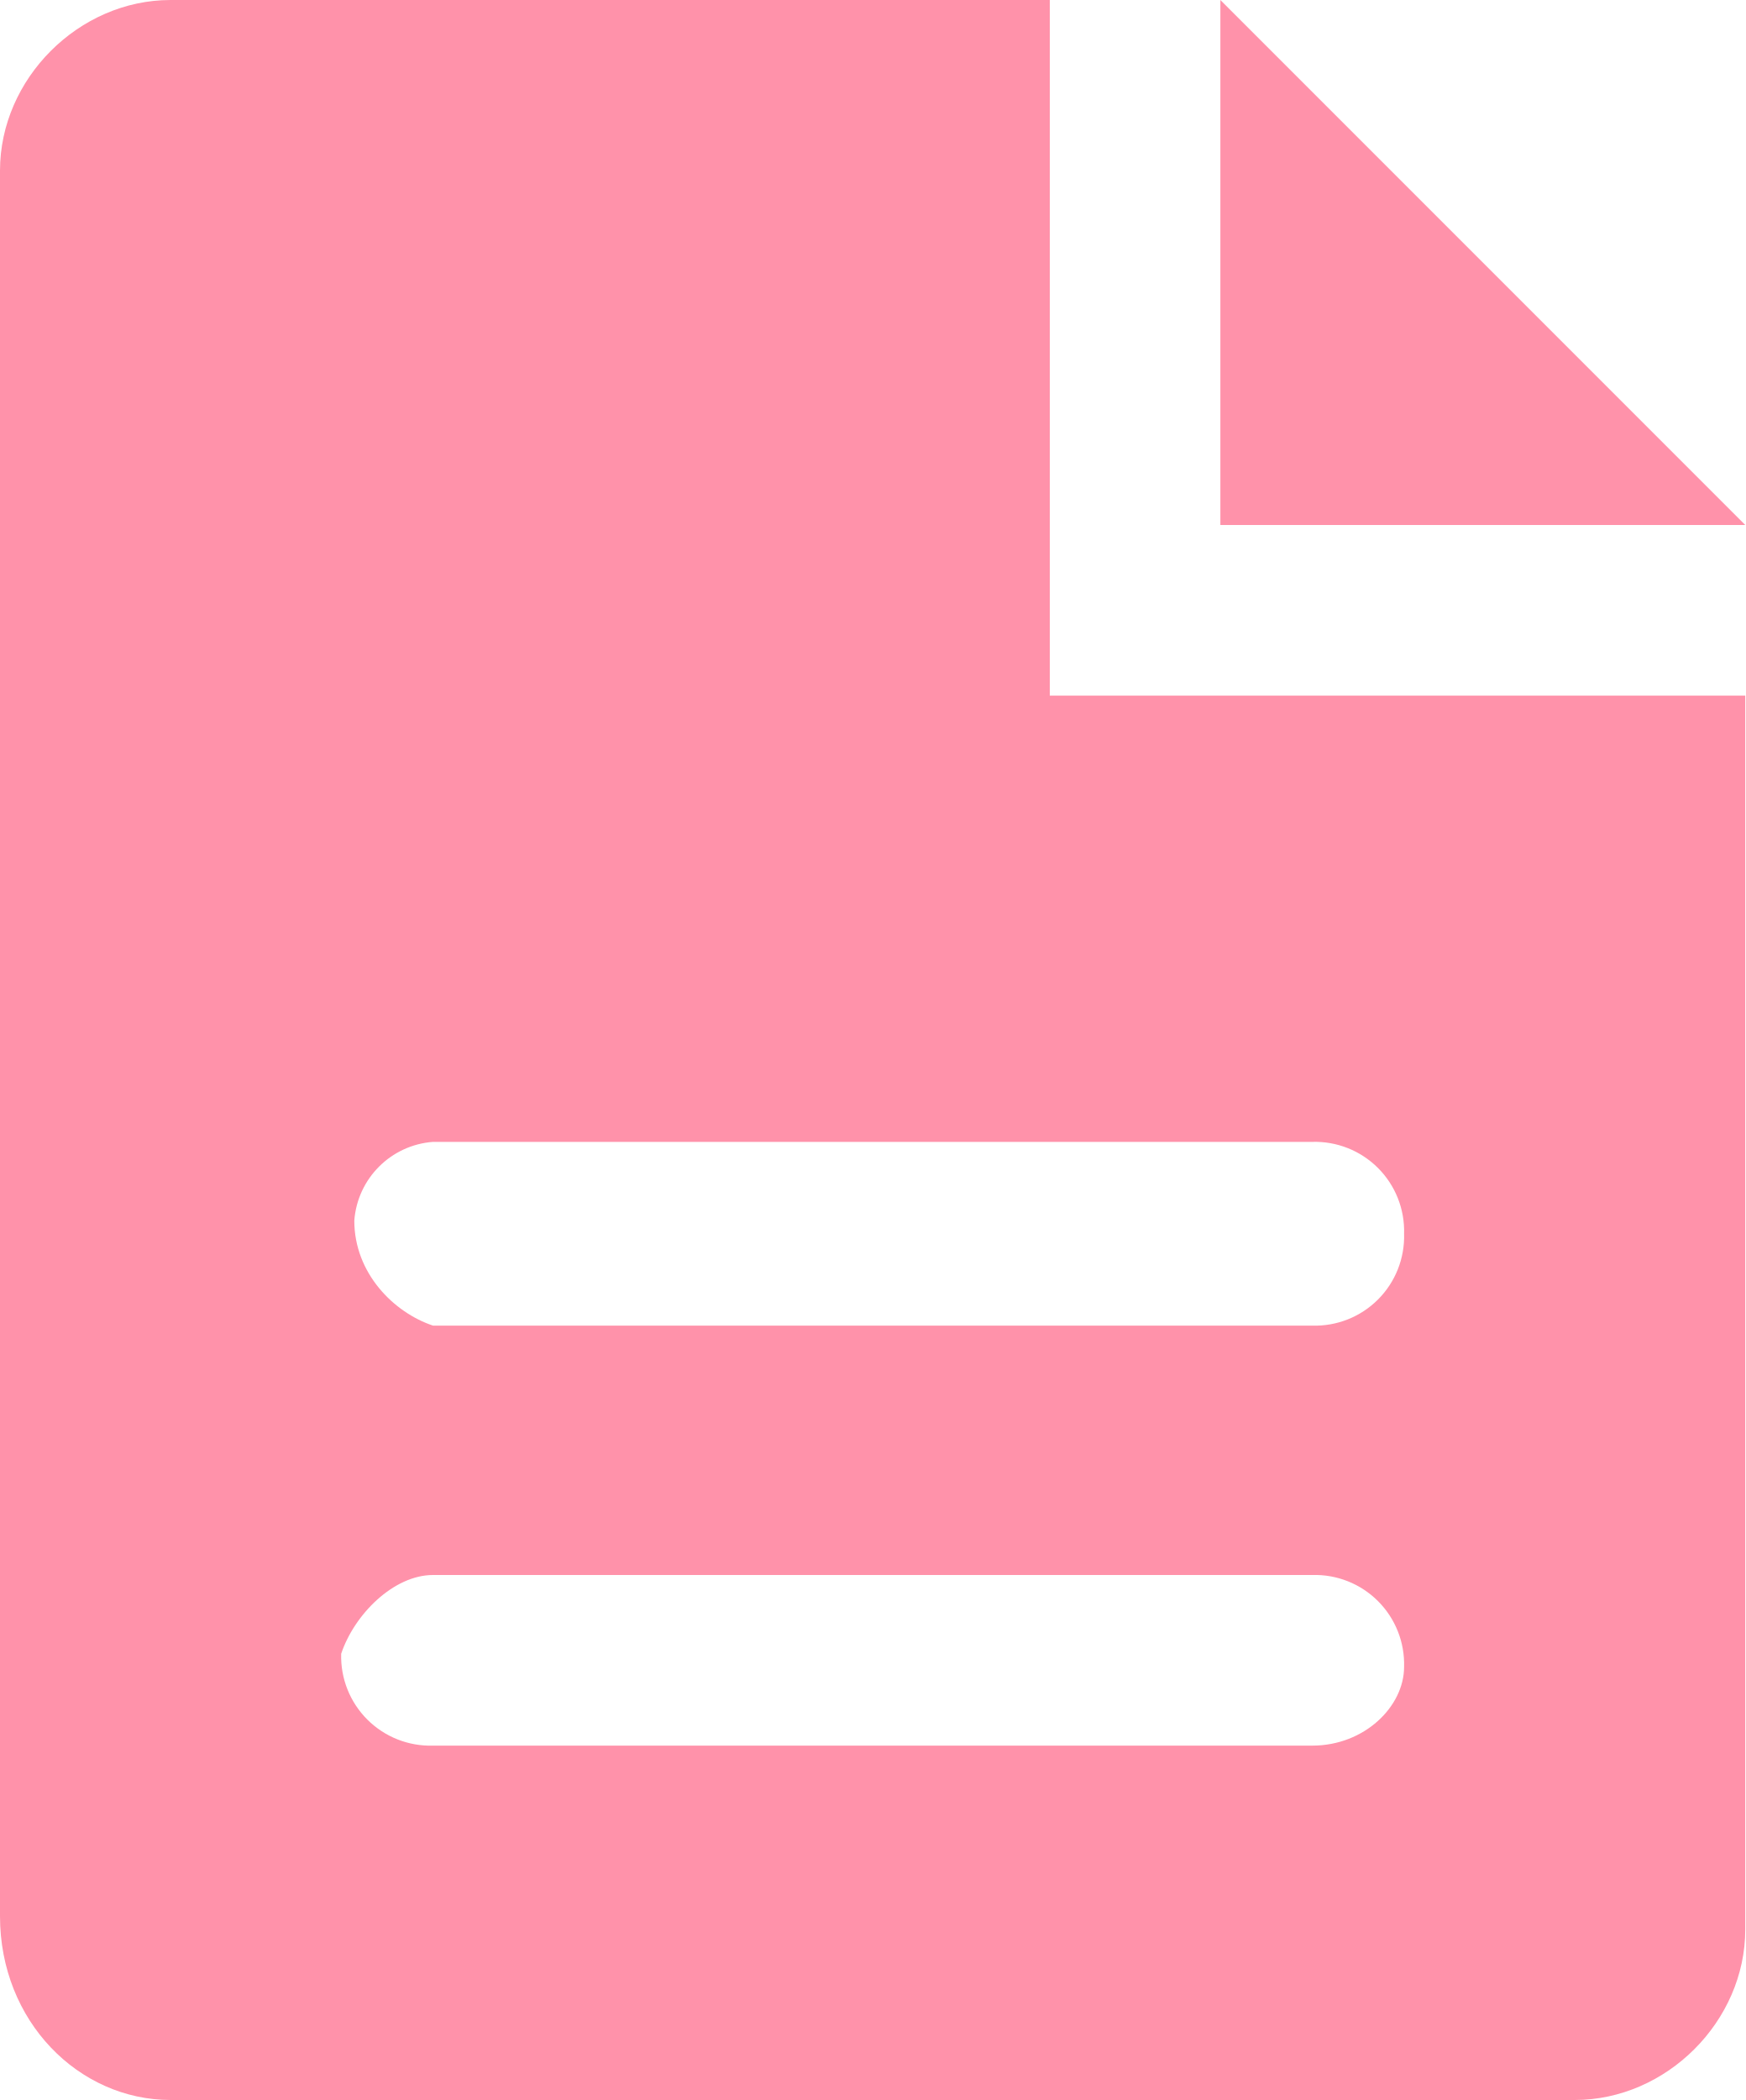
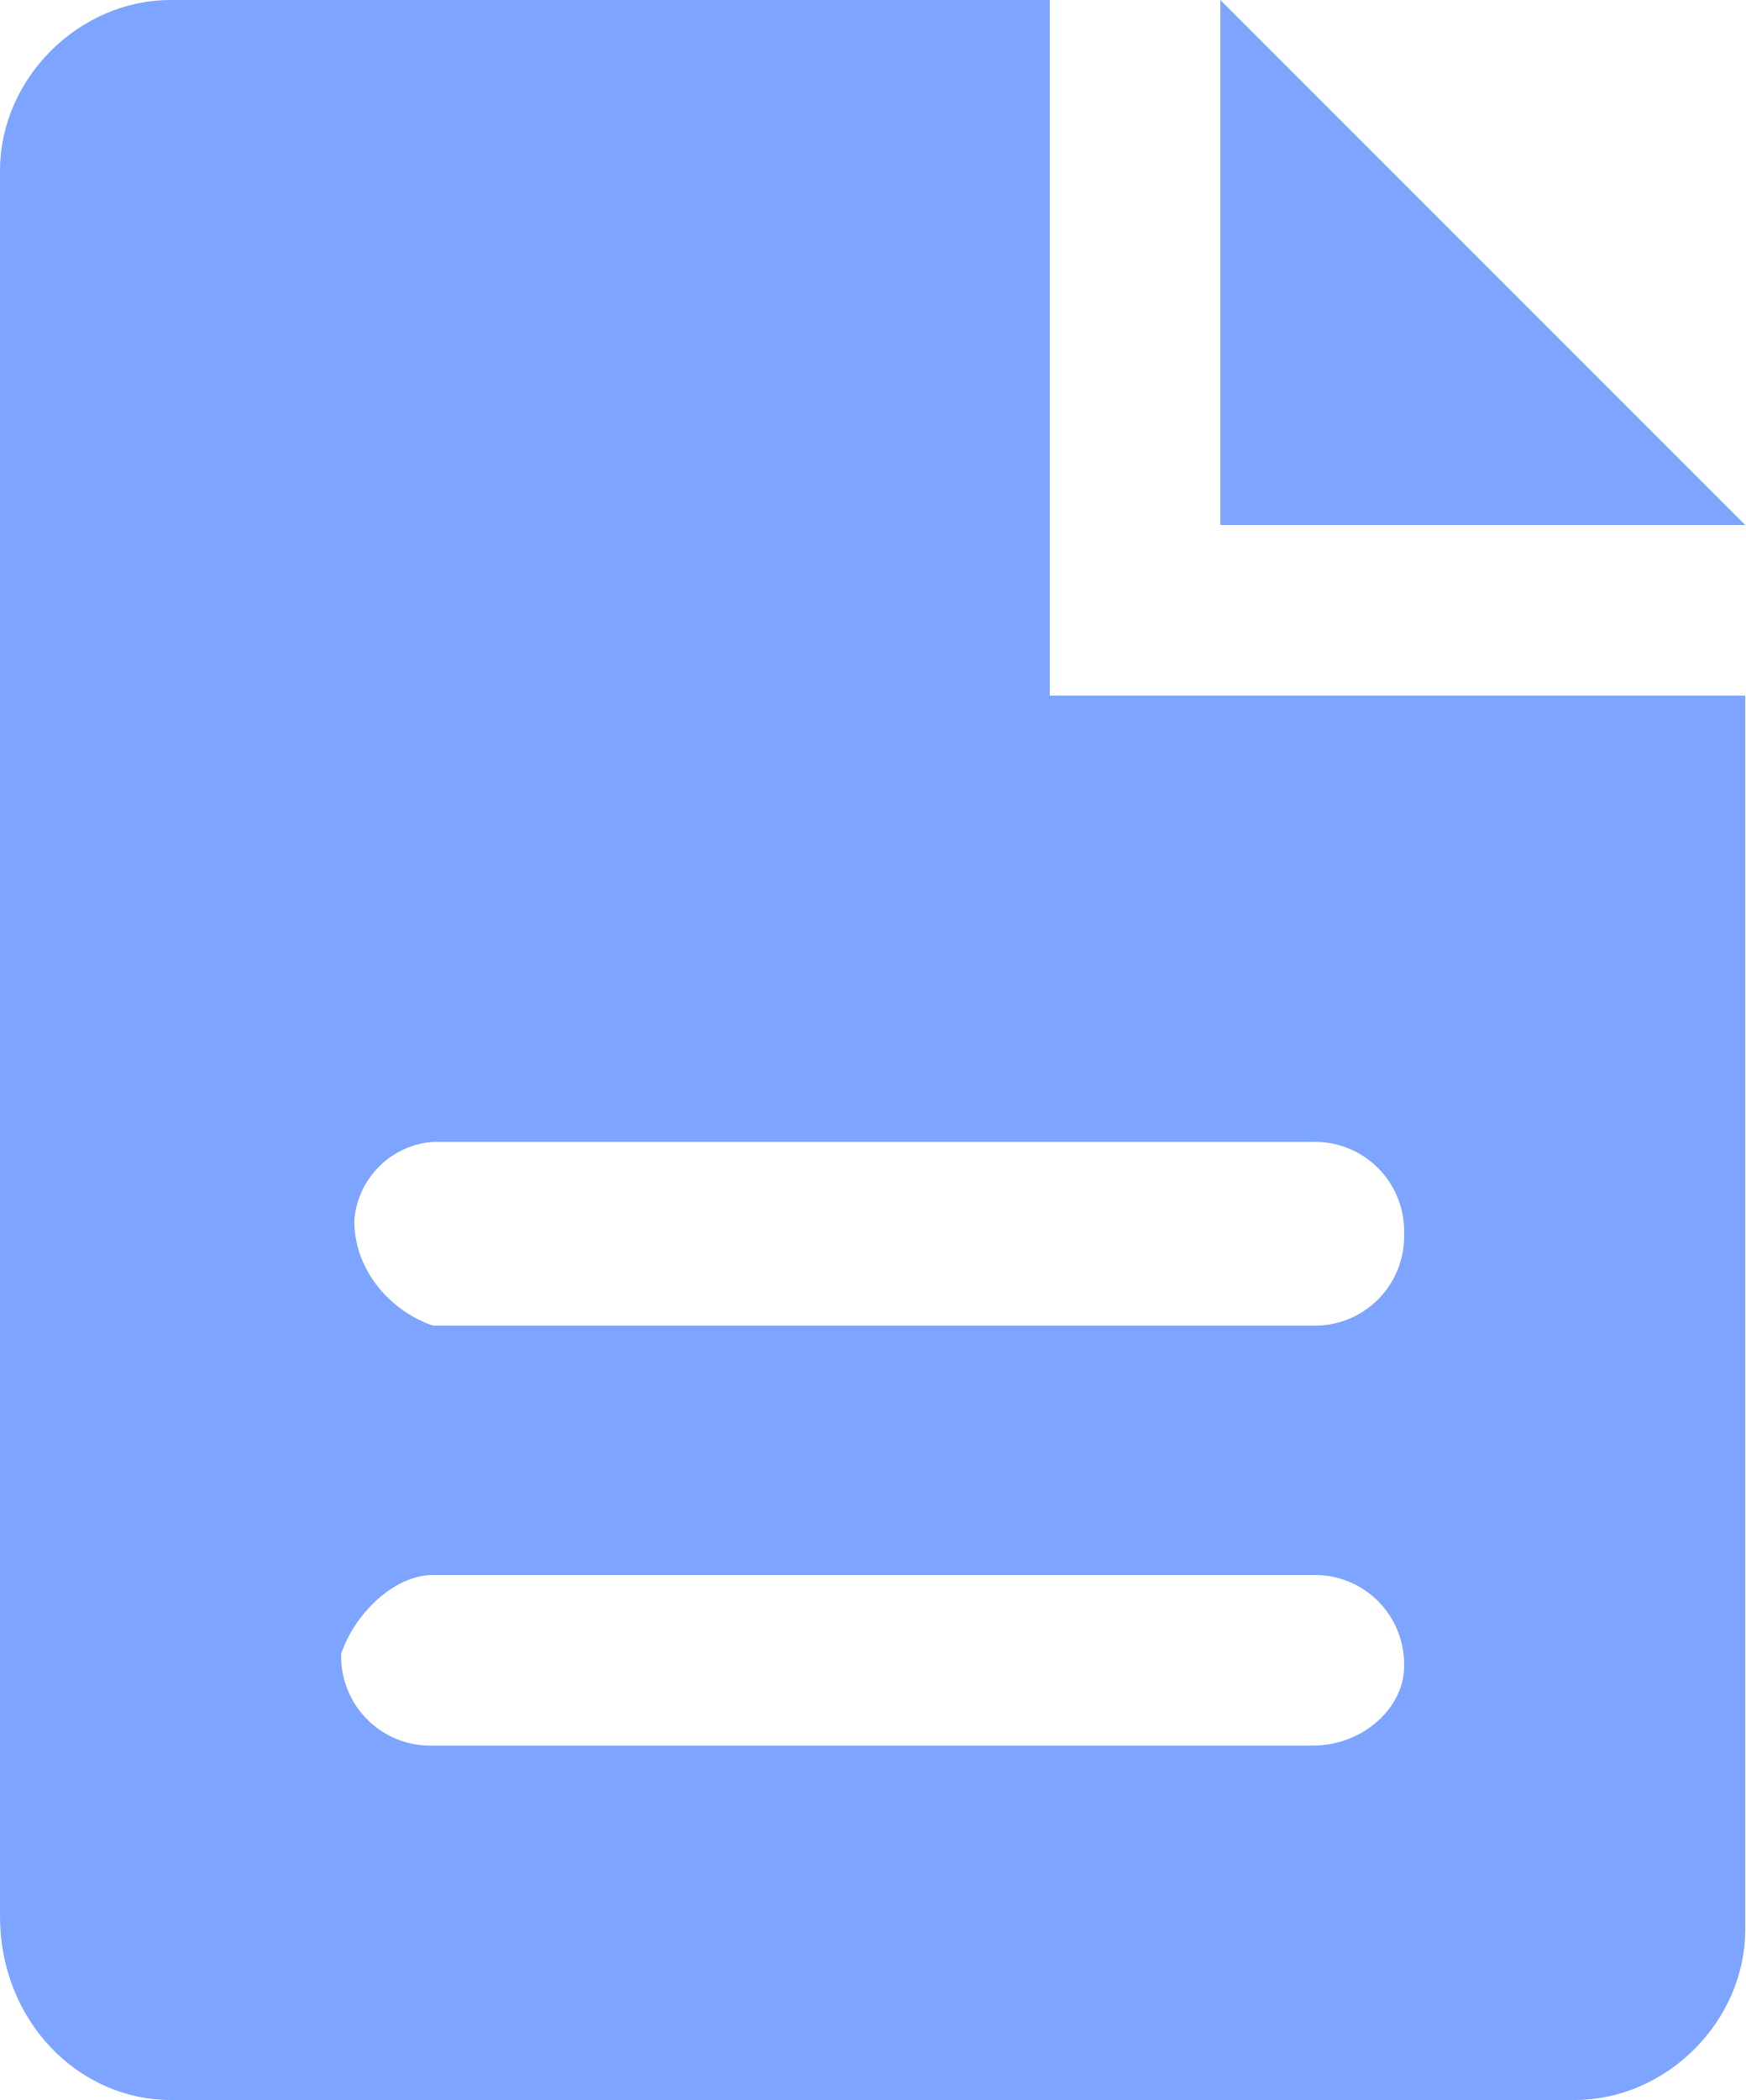
<svg xmlns="http://www.w3.org/2000/svg" viewBox="0 0 13.3 16">
-   <path d="M9.3 0v4h4l-4-4zM8 0H1.3C.6 0 0 .6 0 1.3v13.3c0 .8.6 1.4 1.3 1.4H12c.7 0 1.3-.6 1.3-1.3V5.3H8V0zm2 13.3H3.3a.68.68 0 0 1-.7-.7c.1-.3.4-.6.7-.6H10a.68.68 0 0 1 .7.7c0 .3-.3.6-.7.6zm0-4.6a.68.68 0 0 1 .7.7.68.68 0 0 1-.7.7H3.3c-.3-.1-.6-.4-.6-.8a.65.65 0 0 1 .6-.6H10z" fill="#ff92aa" />
+   <path d="M9.3 0v4h4l-4-4zM8 0H1.3C.6 0 0 .6 0 1.3v13.3c0 .8.6 1.4 1.3 1.4H12c.7 0 1.3-.6 1.3-1.3V5.3H8V0zm2 13.3H3.3a.68.68 0 0 1-.7-.7c.1-.3.4-.6.7-.6H10a.68.68 0 0 1 .7.7c0 .3-.3.6-.7.6zm0-4.6a.68.68 0 0 1 .7.7.68.68 0 0 1-.7.7H3.3c-.3-.1-.6-.4-.6-.8a.65.65 0 0 1 .6-.6H10z" fill="#7da4ff" />
</svg>
